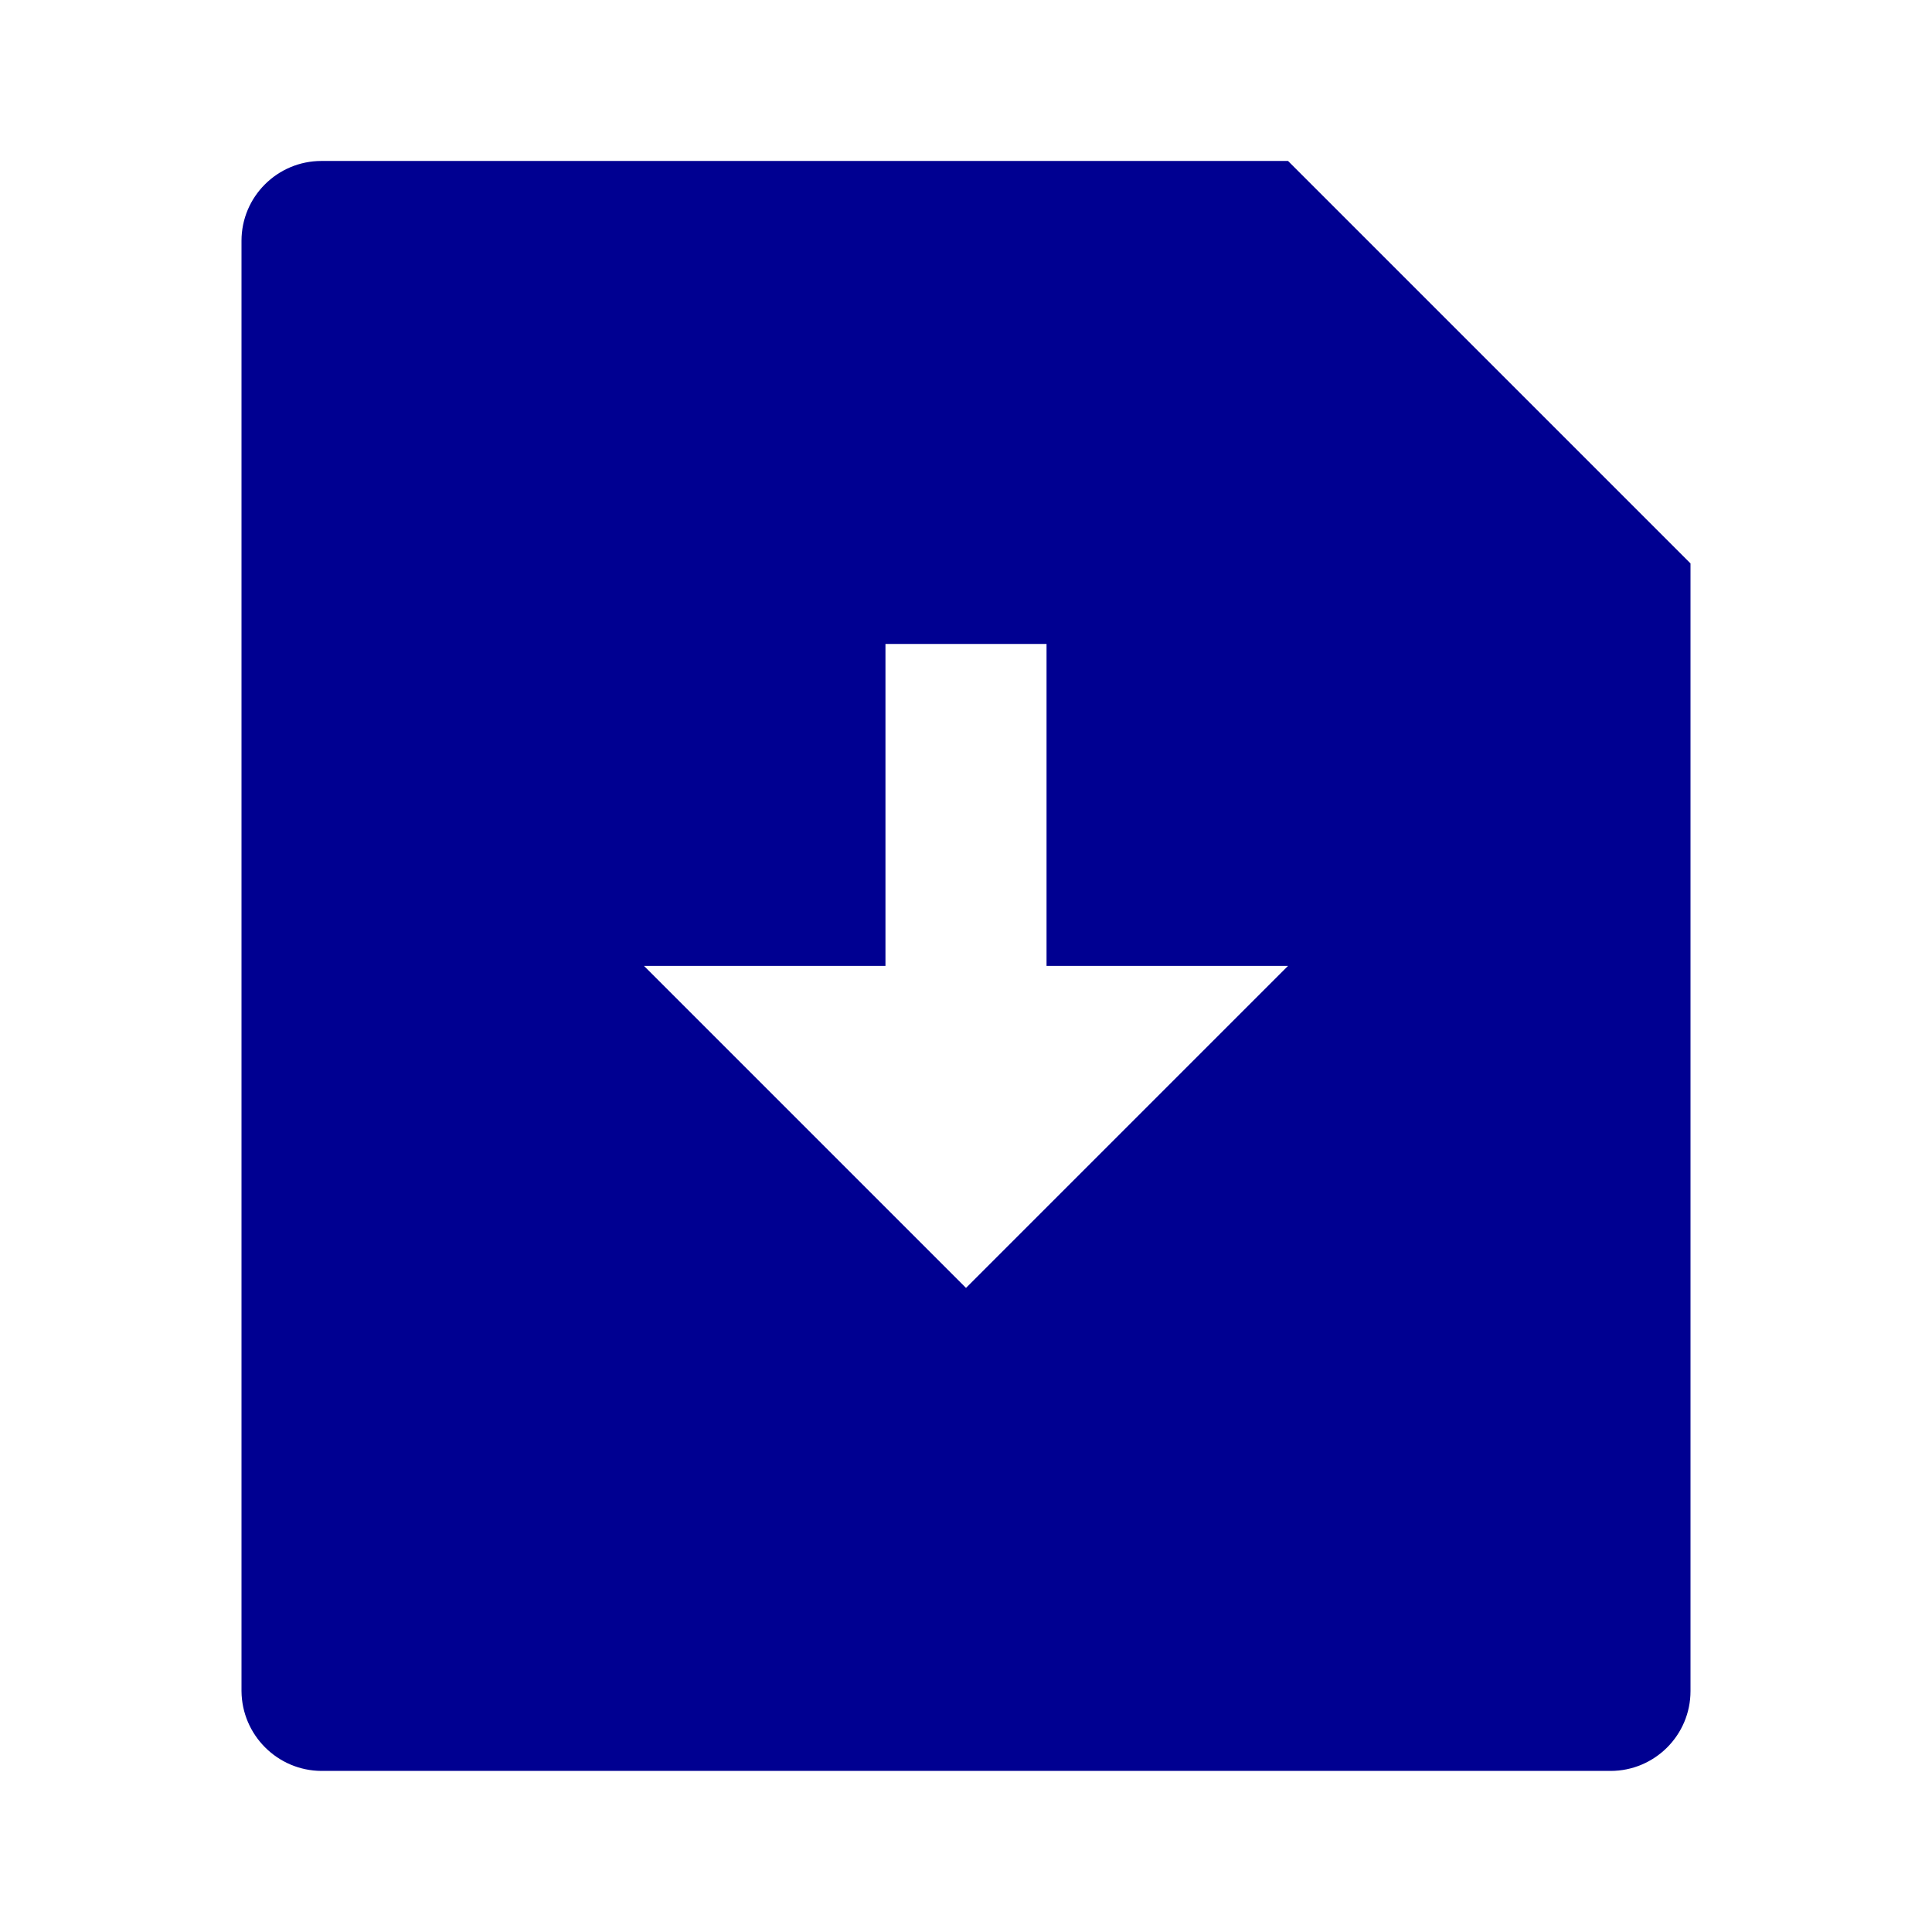
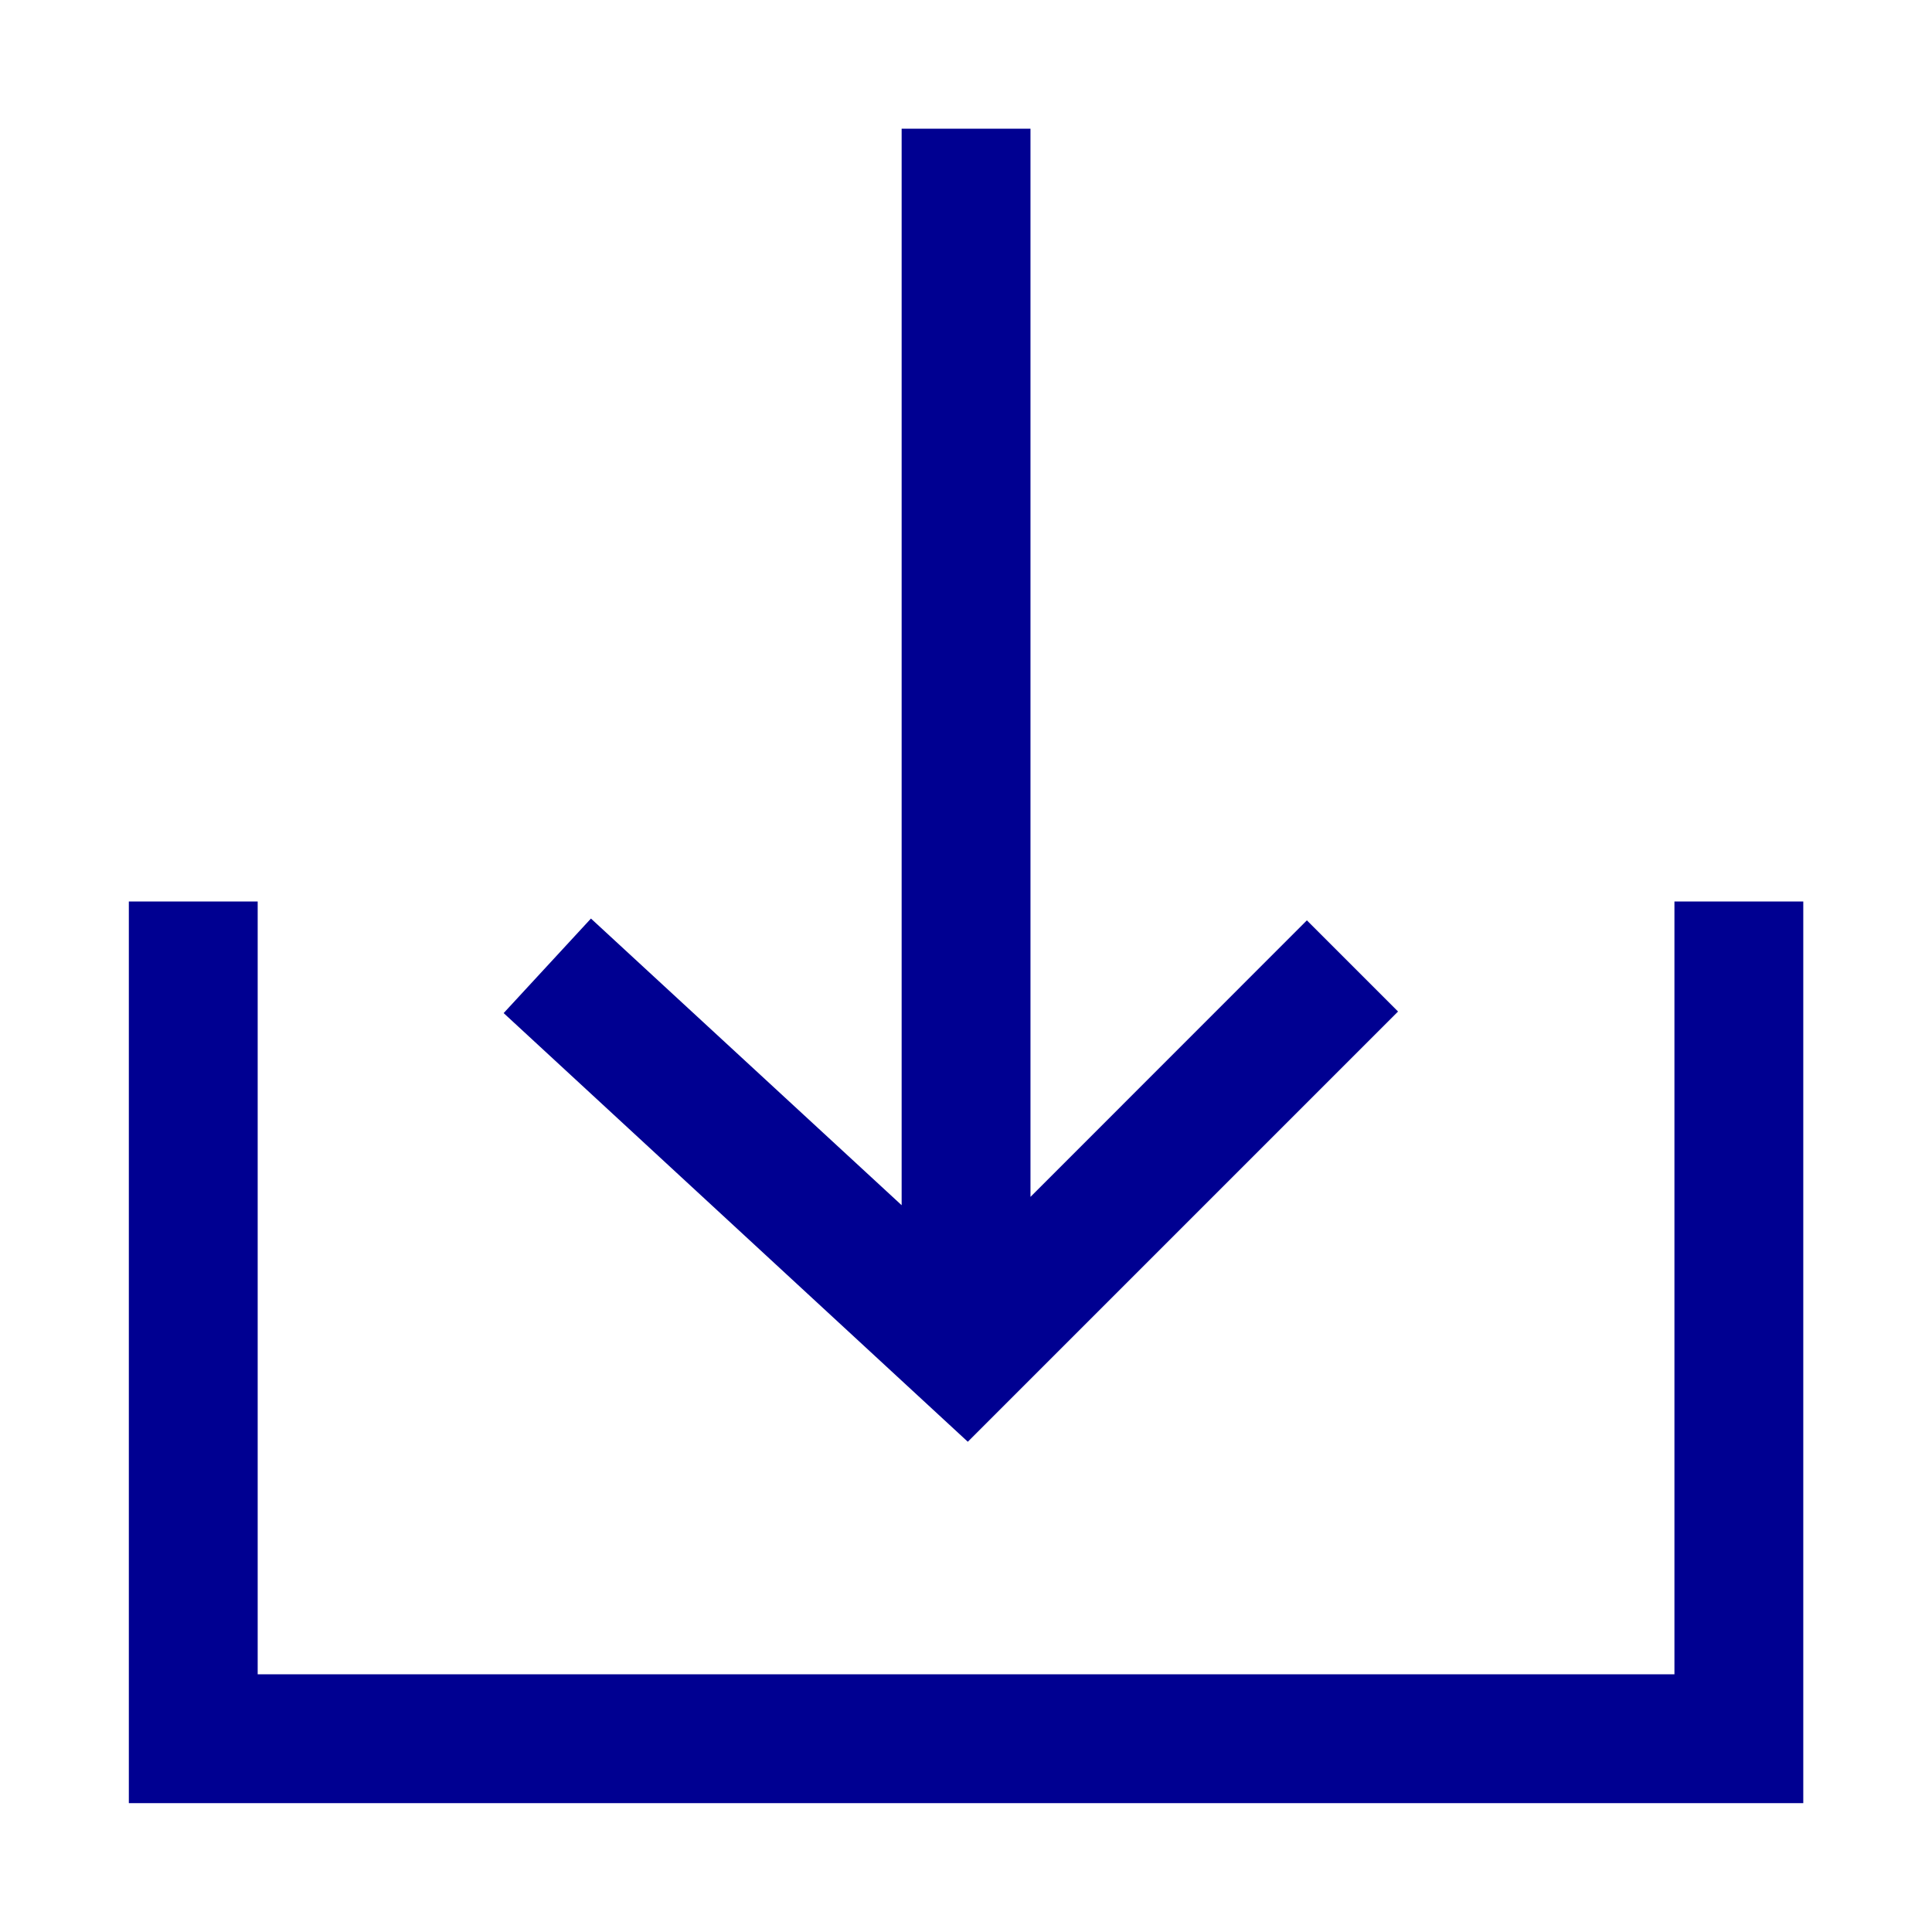
<svg xmlns="http://www.w3.org/2000/svg" width="16" height="16" viewBox="0 0 16 16" fill="none">
-   <path fill-rule="evenodd" clip-rule="evenodd" d="M10.667 1.333L14 4.666V14.005C14 14.37 13.703 14.666 13.338 14.666H2.662C2.298 14.664 2.003 14.369 2 14.005V1.994C2 1.629 2.297 1.333 2.662 1.333H10.667ZM8.667 7.999V5.333H7.333V7.999H5.333L8 10.666L10.667 7.999H8.667Z" fill="#000091" />
+   <path fill-rule="evenodd" clip-rule="evenodd" d="M7.467 9.981V1.066H8.534V9.912L10.823 7.622L11.578 8.377L8.015 11.94L4.171 8.39L4.894 7.607L7.467 9.981ZM2.134 13.866V7.466H1.067V14.933H14.934V7.466H13.867V13.866H2.134Z" fill="#000091" />
</svg>
